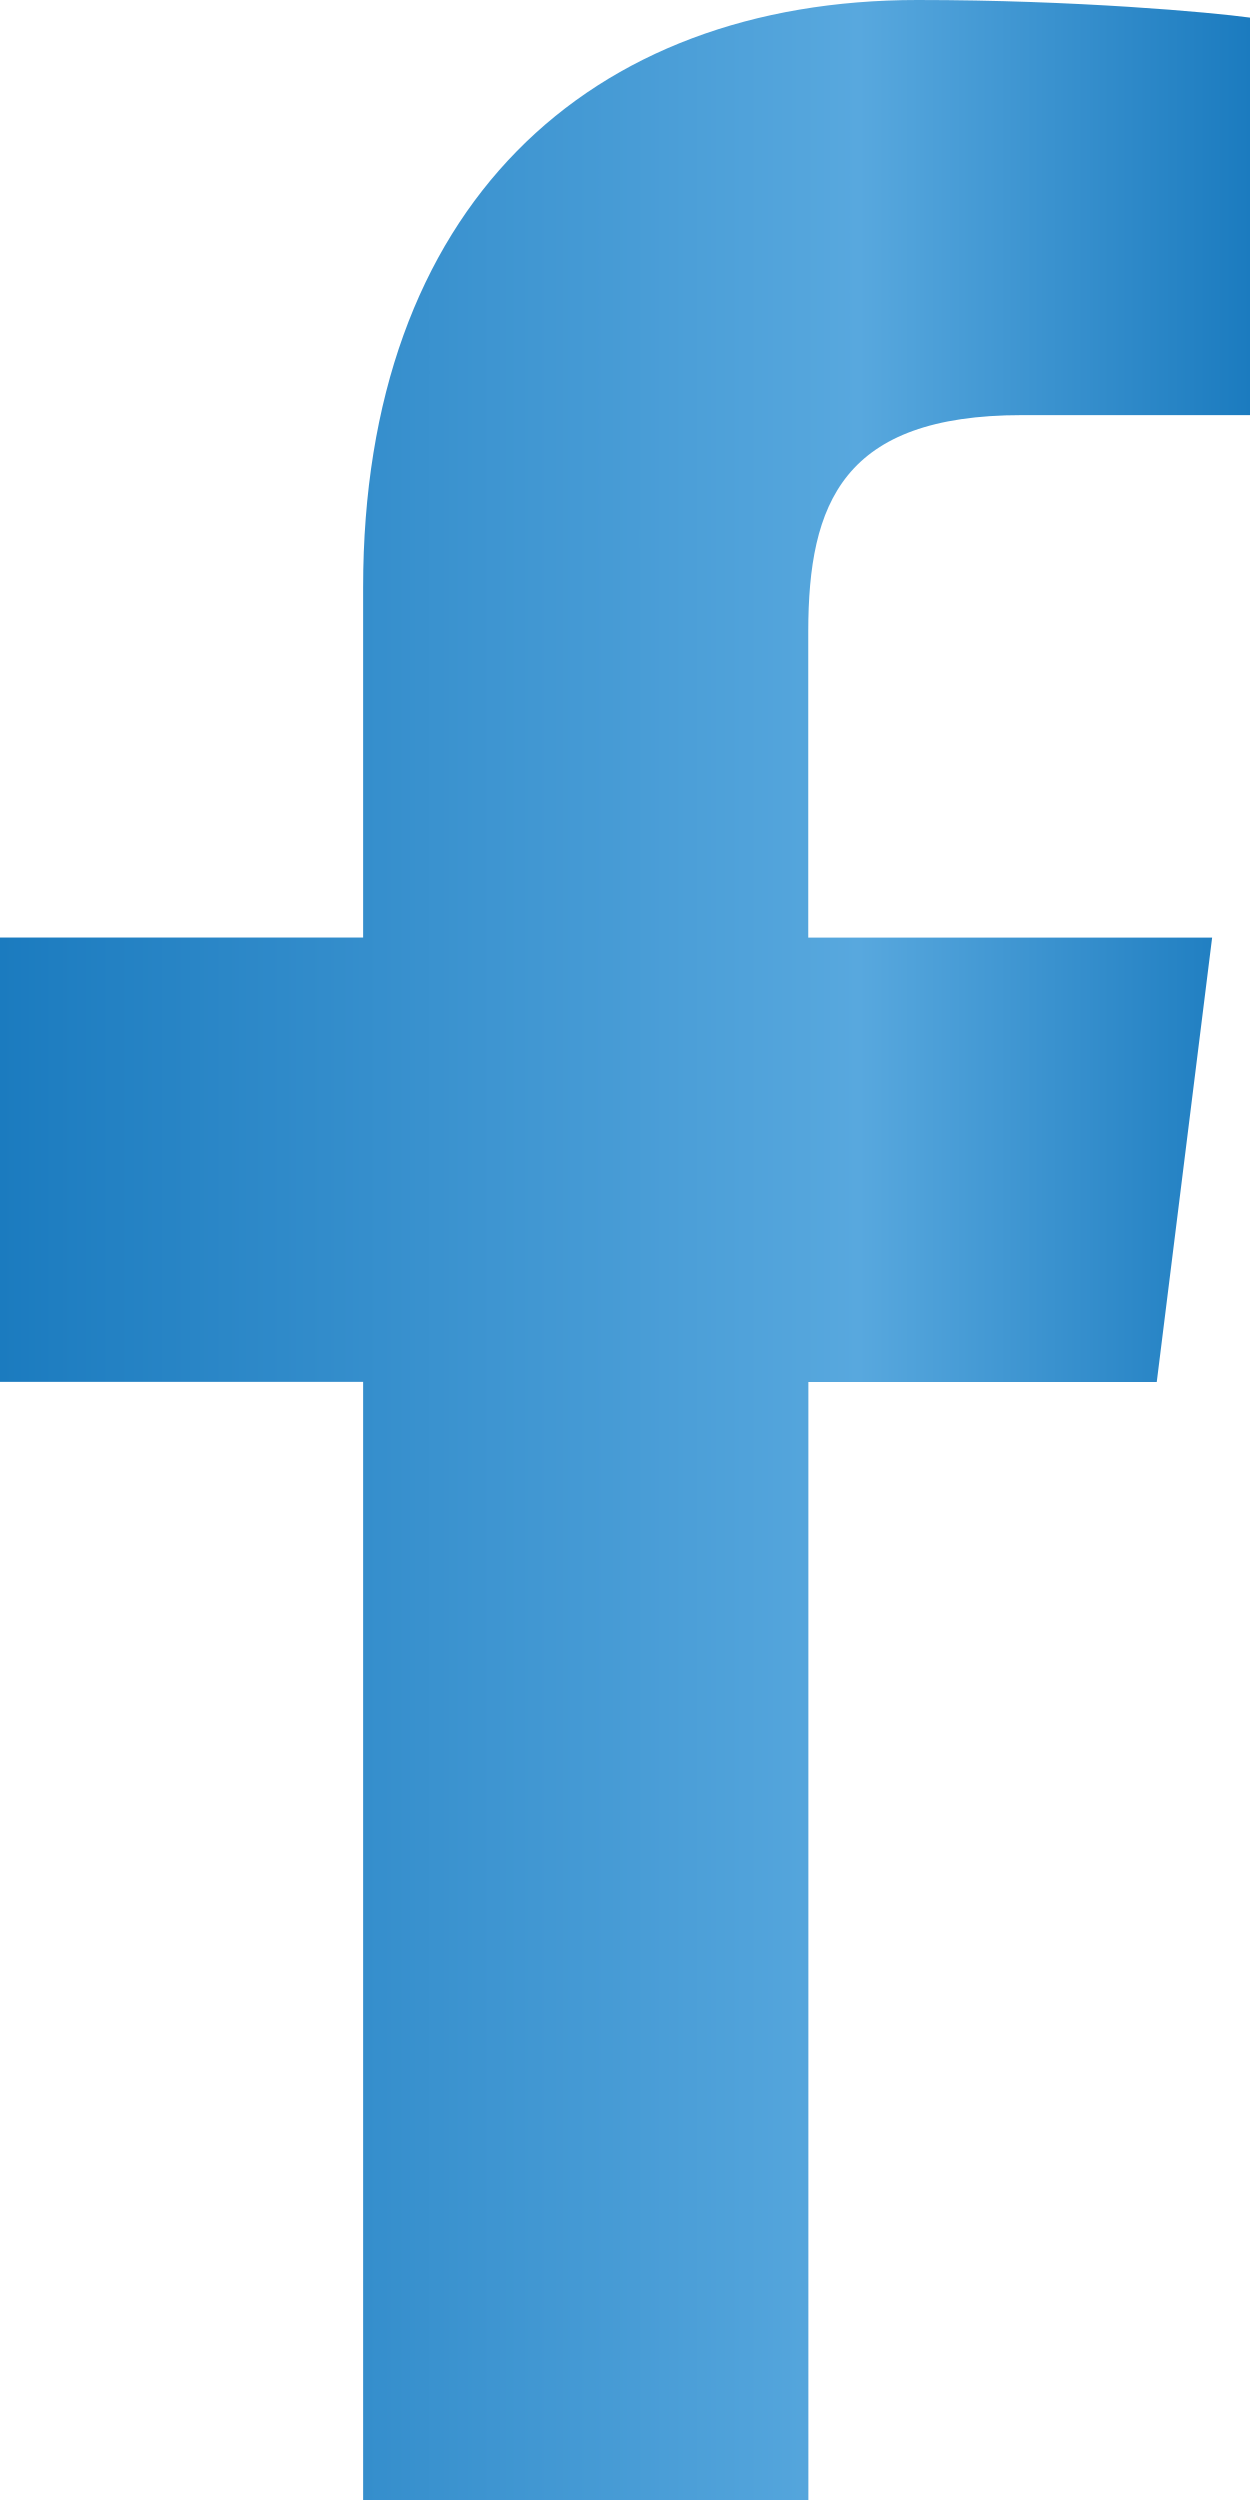
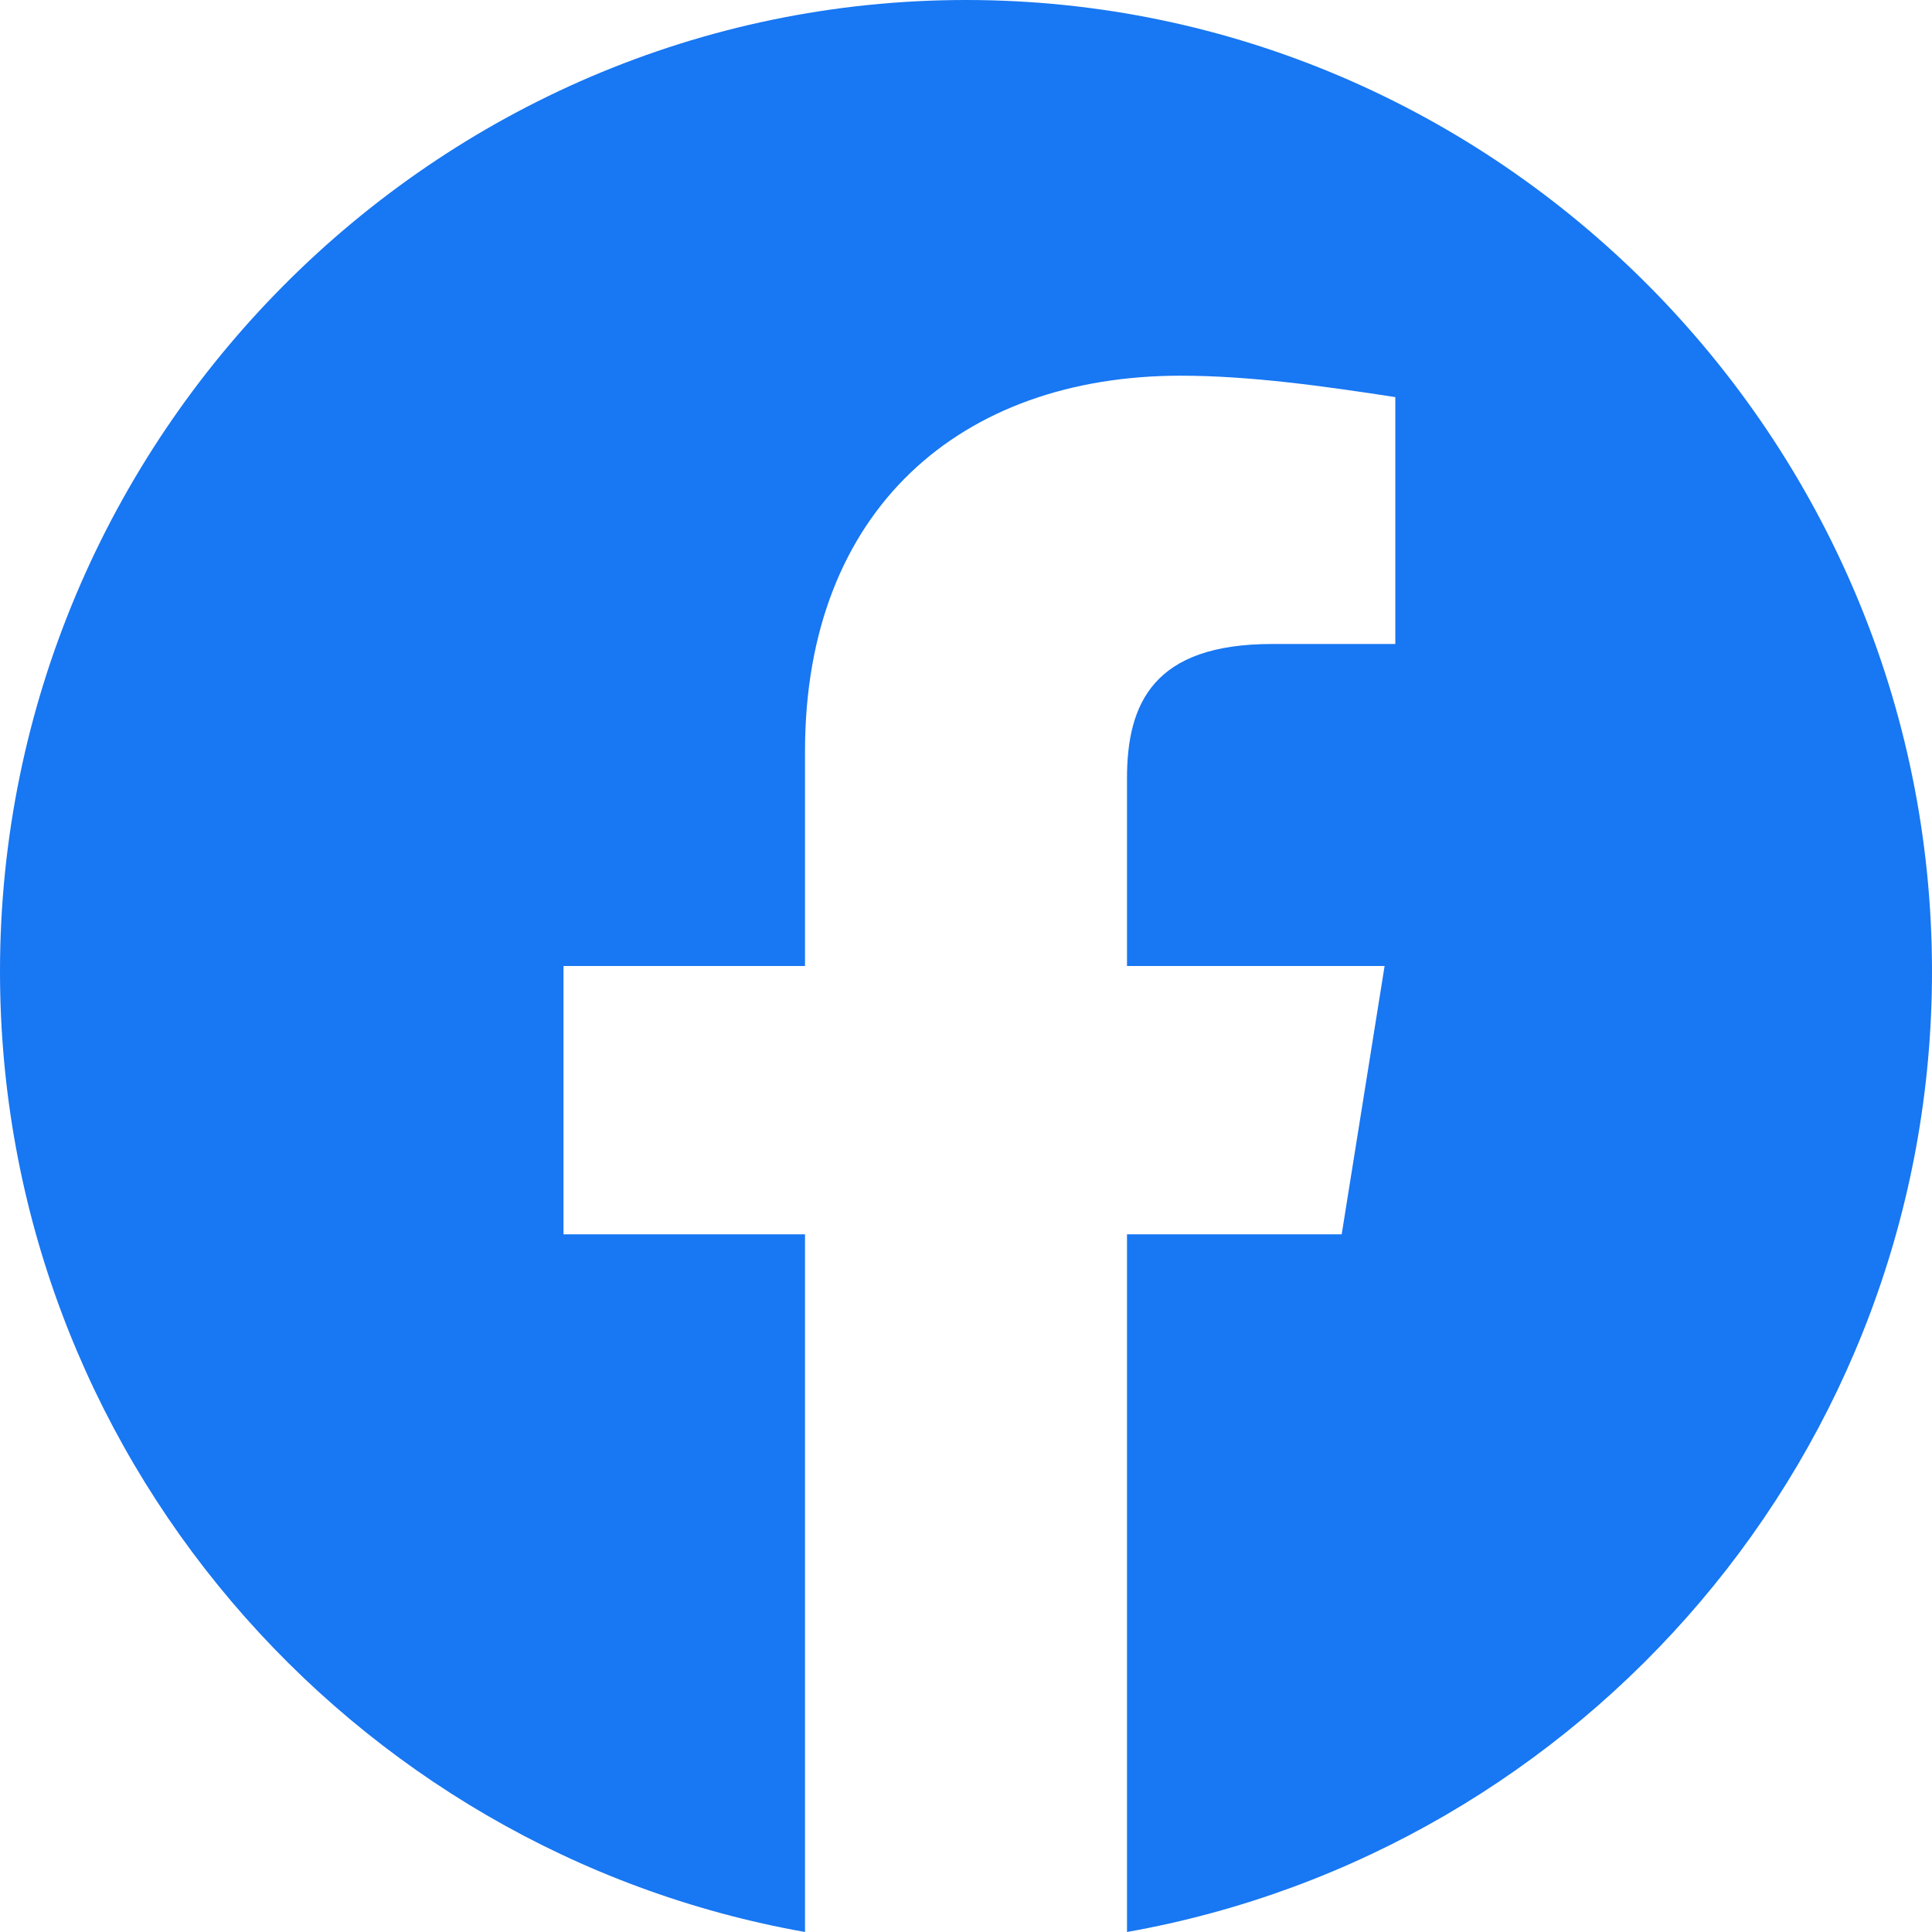
- <svg xmlns="http://www.w3.org/2000/svg" width="10" height="20" viewBox="0 0 10 20" fill="none">
-   <path d="M8.175 3.321H10.001V0.141C9.686 0.098 8.602 0 7.341 0C4.708 0 2.905 1.656 2.905 4.699V7.5H0V11.055H2.905V20H6.467V11.056H9.254L9.697 7.501H6.466V5.052C6.467 4.024 6.743 3.321 8.175 3.321Z" fill="url(#paint0_linear)" />
-   <defs>
-     <linearGradient id="paint0_linear" x1="0.002" y1="10.007" x2="10.001" y2="10.007" gradientUnits="userSpaceOnUse">
-       <stop stop-color="#1B7BBF" />
-       <stop offset="0.687" stop-color="#58A8DE" />
-       <stop offset="1" stop-color="#1B7BBF" />
-     </linearGradient>
-   </defs>
+ <svg xmlns="http://www.w3.org/2000/svg" width="24" height="24" viewBox="0 0 24 24" fill="none">
+   <path fill-rule="evenodd" clip-rule="evenodd" d="M0 12.067C0 18.033 4.333 22.994 10 24V15.333H7V12H10V9.333C10 6.333 11.933 4.667 14.667 4.667C15.533 4.667 16.467 4.8 17.333 4.933V8H15.8C14.333 8 14 8.733 14 9.667V12H17.2L16.667 15.333H14V24C19.667 22.994 24 18.034 24 12.067C24 5.43 18.6 0 12 0C5.4 0 0 5.43 0 12.067Z" fill="#1877F2" />
</svg>
